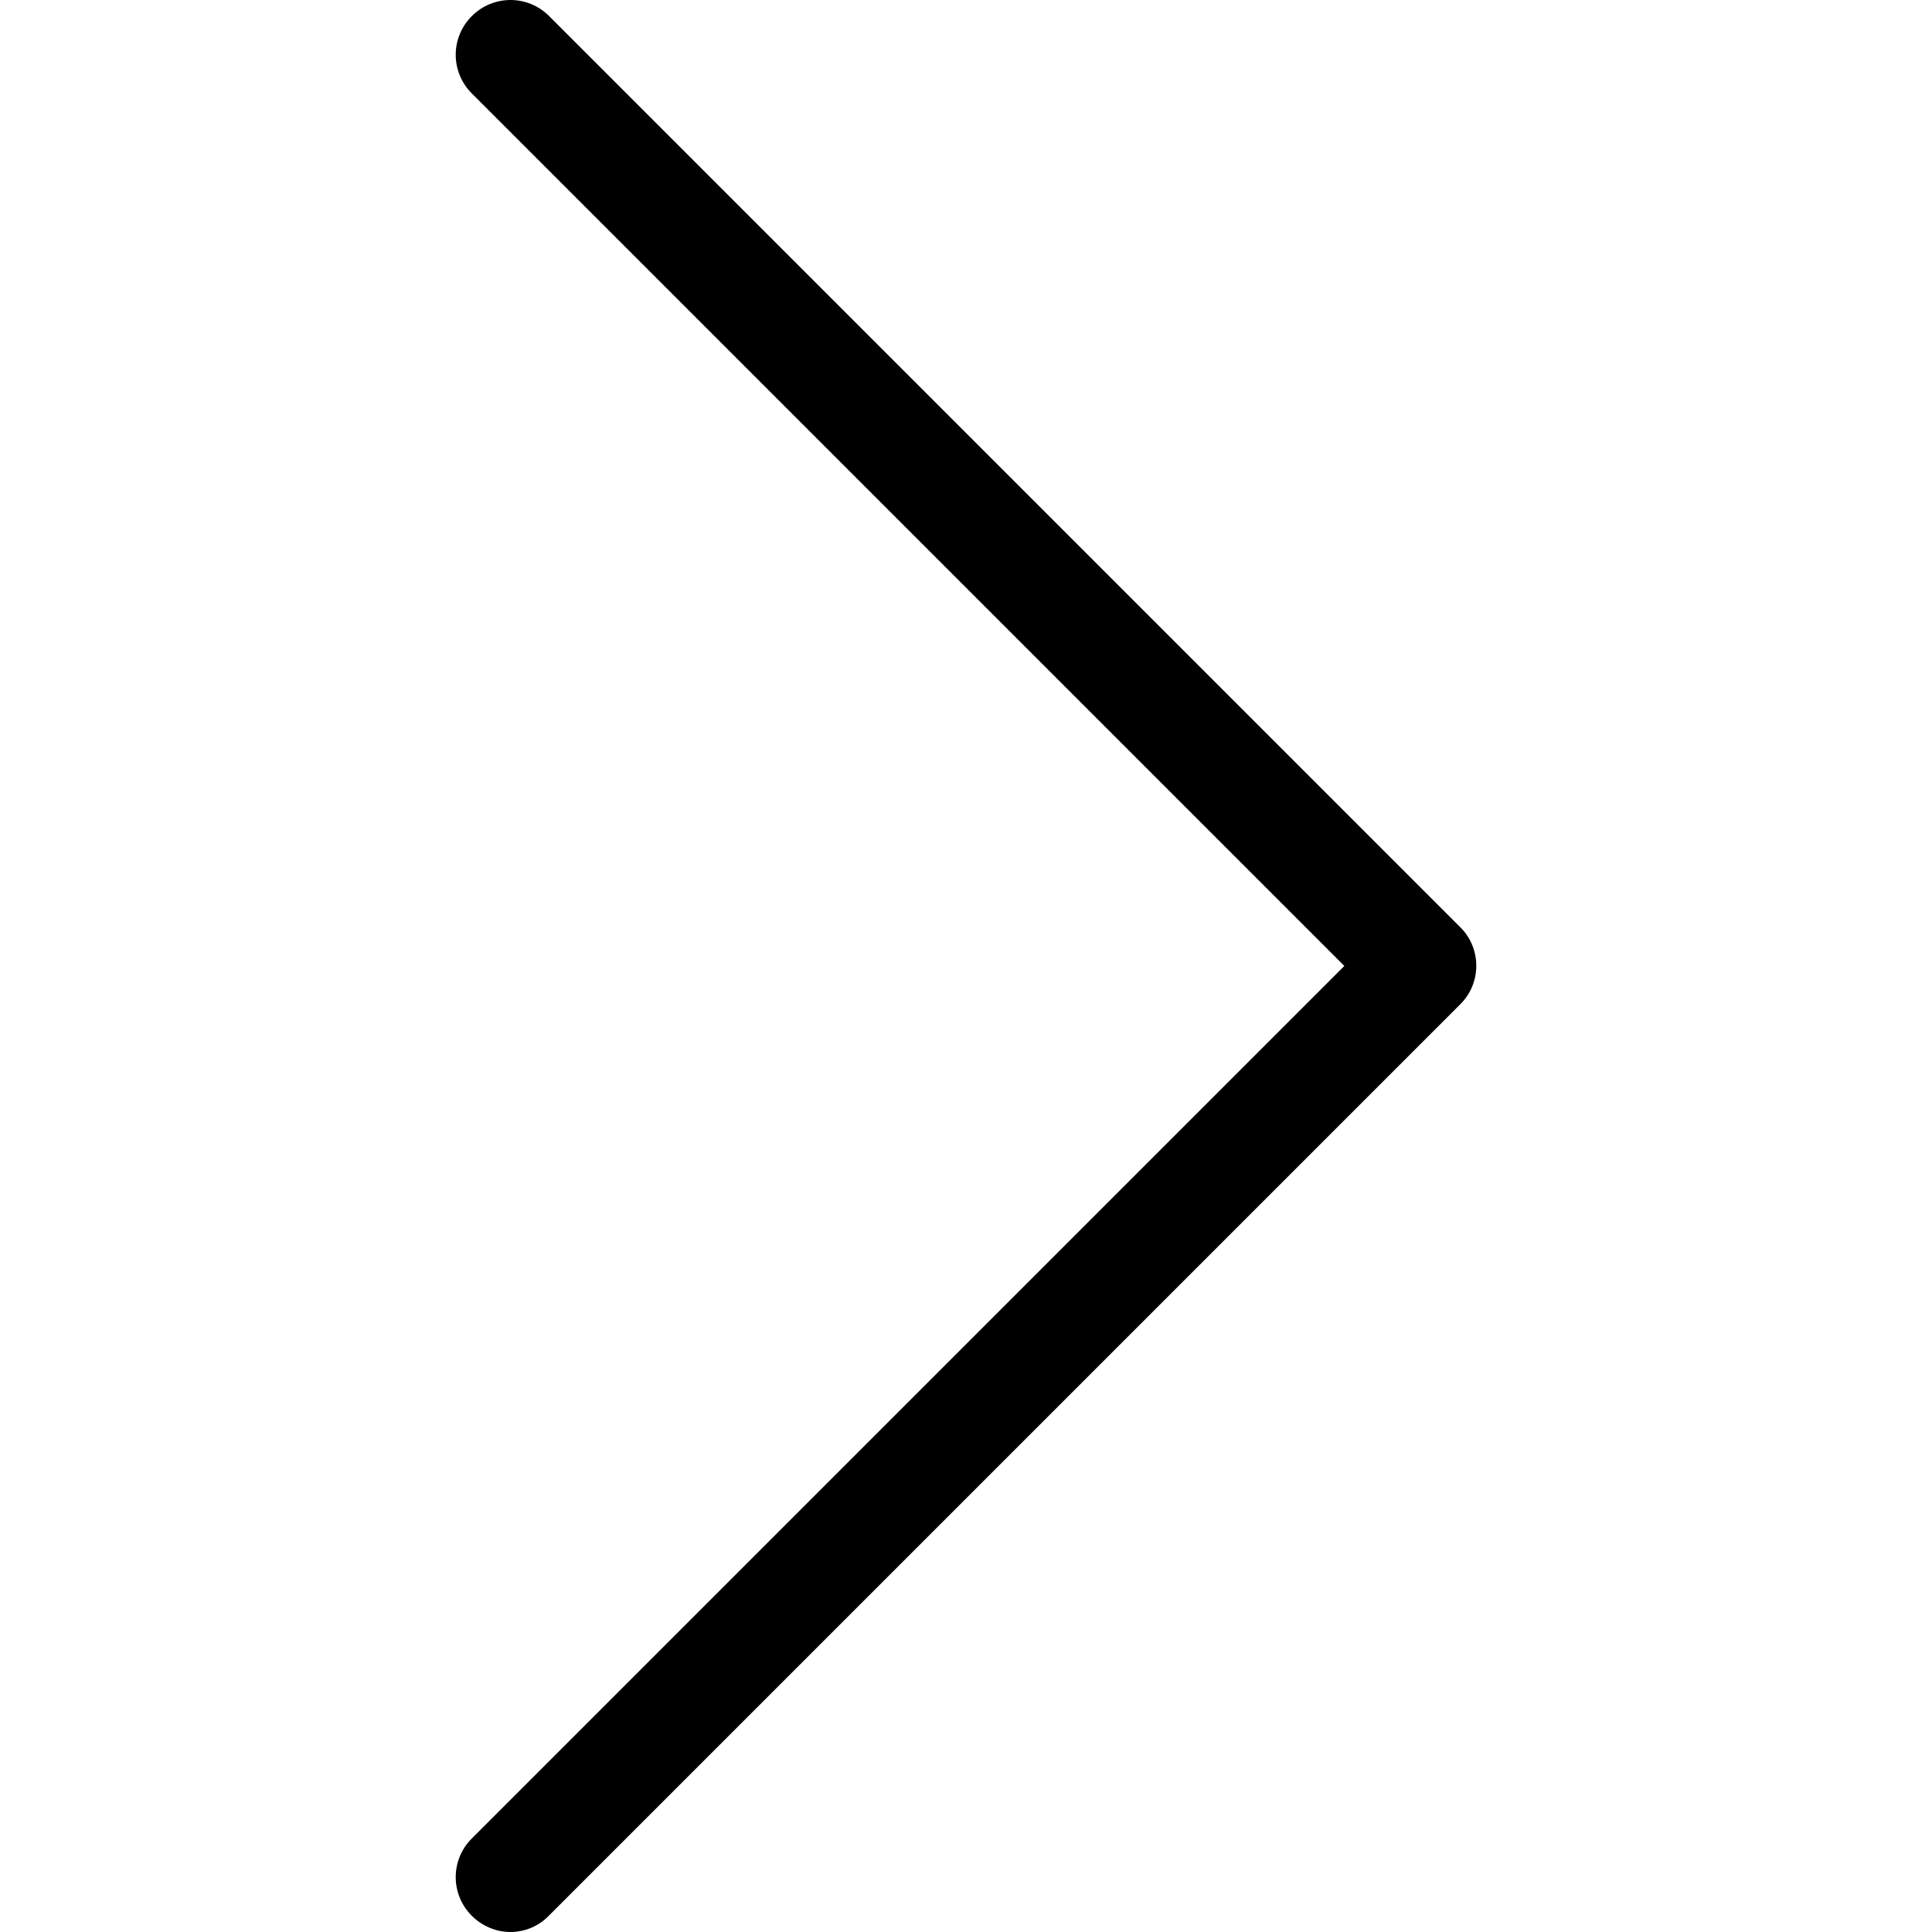
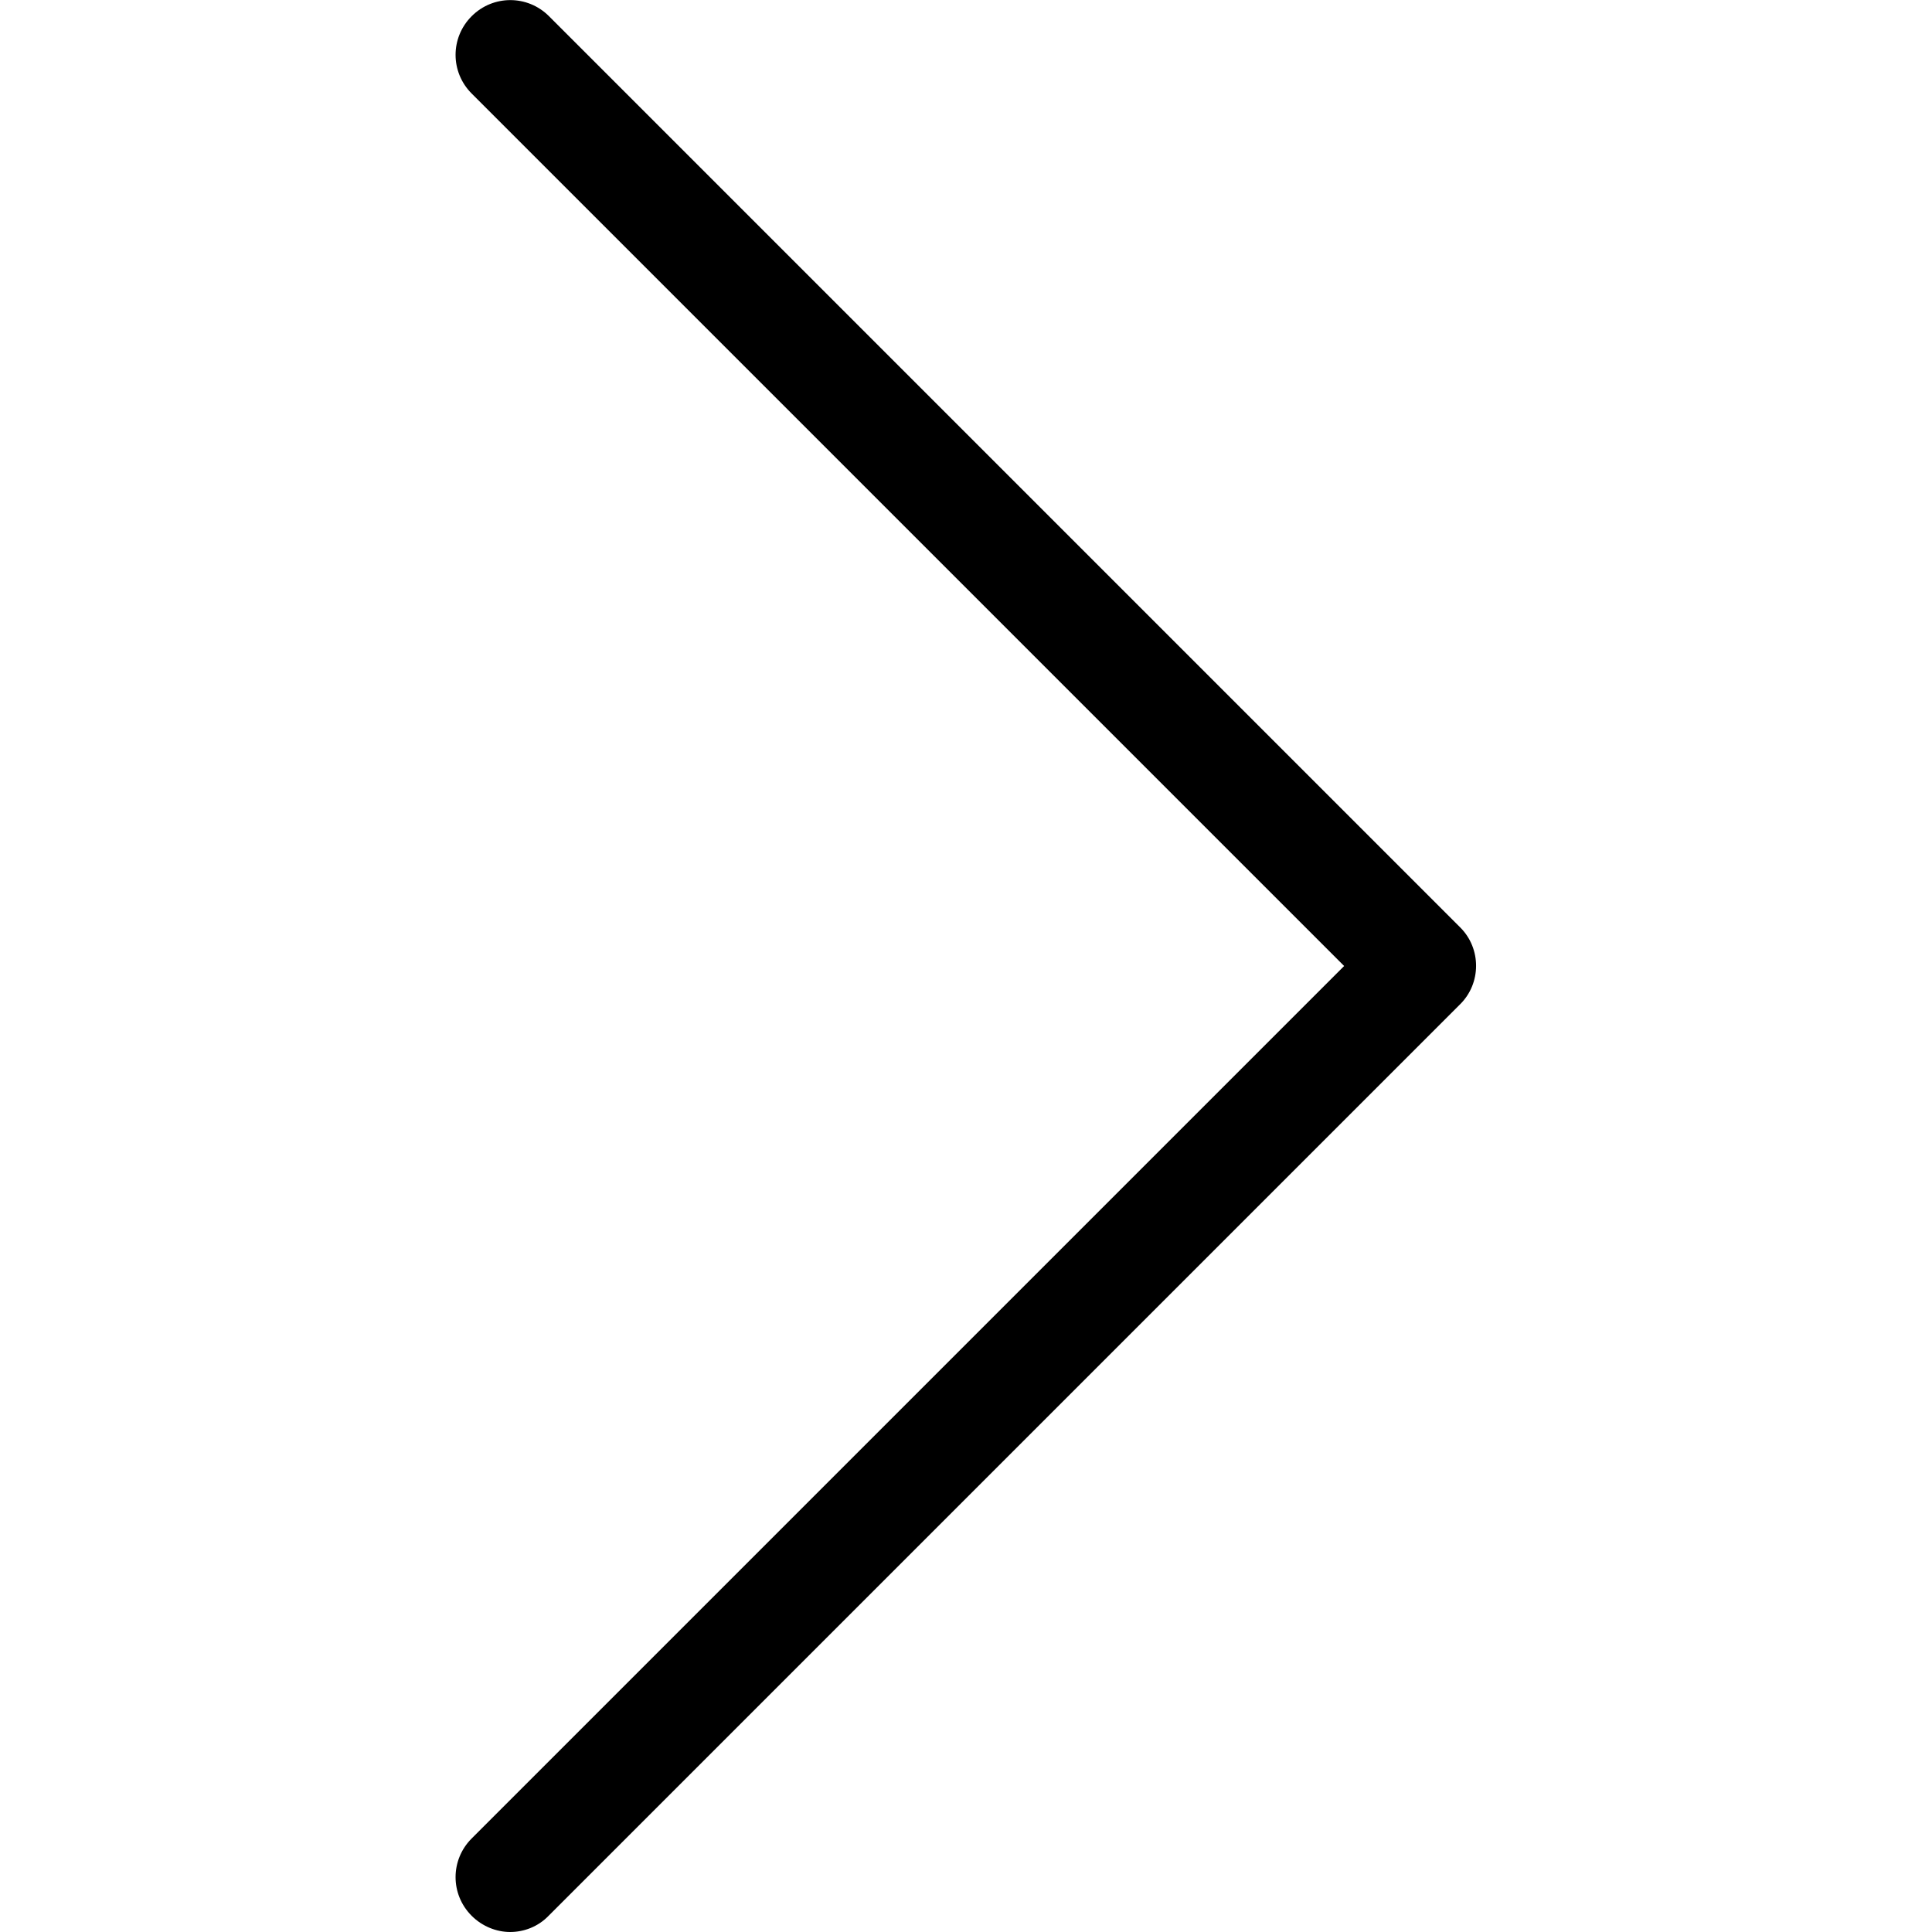
- <svg xmlns="http://www.w3.org/2000/svg" version="1.1" id="Capa_1" x="0px" y="0px" viewBox="0 0 477.175 477.175" style="enable-background:new 0 0 477.175 477.175;" xml:space="preserve">
-   <g>
-     <path d="M360.731,229.075l-225.1-225.1c-5.3-5.3-13.8-5.3-19.1,0s-5.3,13.8,0,19.1l215.5,215.5l-215.5,215.5   c-5.3,5.3-5.3,13.8,0,19.1c2.6,2.6,6.1,4,9.5,4c3.4,0,6.9-1.3,9.5-4l225.1-225.1C365.931,242.875,365.931,234.275,360.731,229.075z   " />
-   </g>
-   <g>
- </g>
-   <g>
- </g>
-   <g>
- </g>
-   <g>
- </g>
-   <g>
- </g>
-   <g>
- </g>
-   <g>
- </g>
-   <g>
- </g>
-   <g>
- </g>
-   <g>
- </g>
-   <g>
- </g>
-   <g>
- </g>
-   <g>
- </g>
-   <g>
- </g>
-   <g>
- </g>
+ <svg xmlns="http://www.w3.org/2000/svg" version="1.1" id="Capa_1" x="0px" y="0px" viewBox="0 0 477.2 477.2" style="enable-background:new 0 0 477.2 477.2;" xml:space="preserve">
+   <path d="M360.7,229.1L135.6,4c-5.3-5.3-13.8-5.3-19.1,0s-5.3,13.8,0,19.1L332,238.6L116.5,454.1c-5.3,5.3-5.3,13.8,0,19.1  c2.6,2.6,6.1,4,9.5,4c3.4,0,6.9-1.3,9.5-4l225.1-225.1C365.9,242.9,365.9,234.3,360.7,229.1z" />
</svg>
